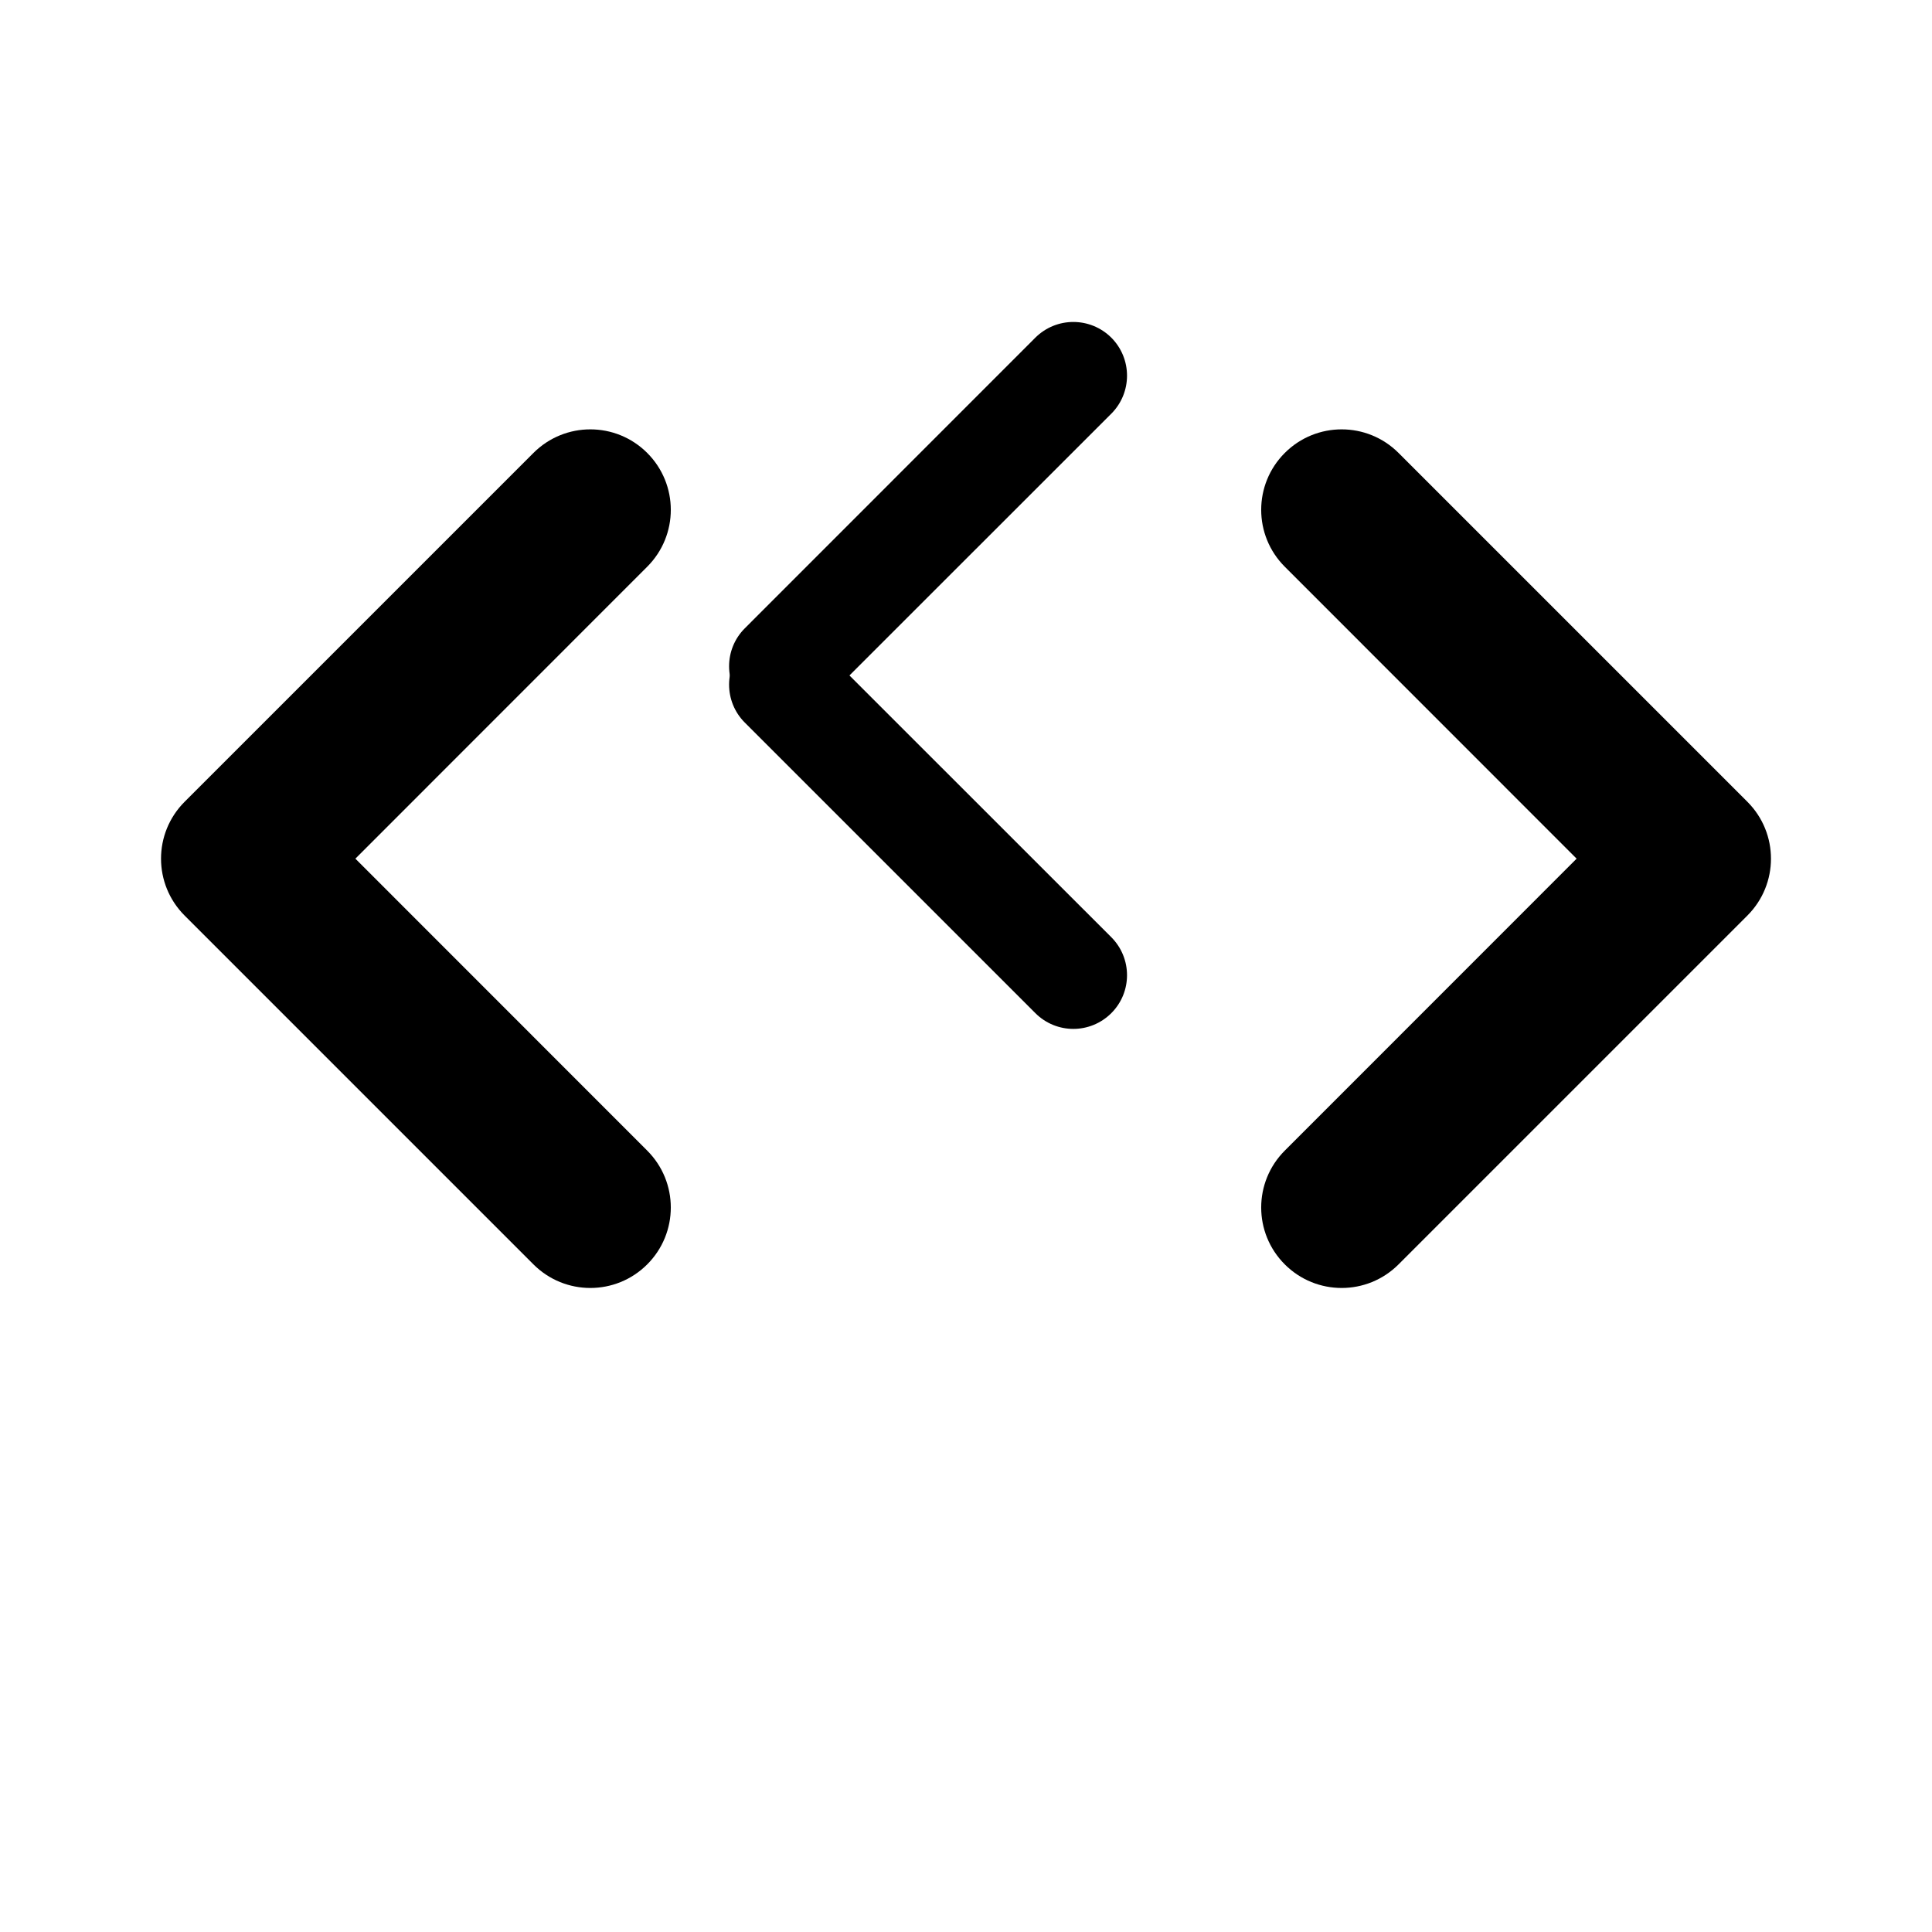
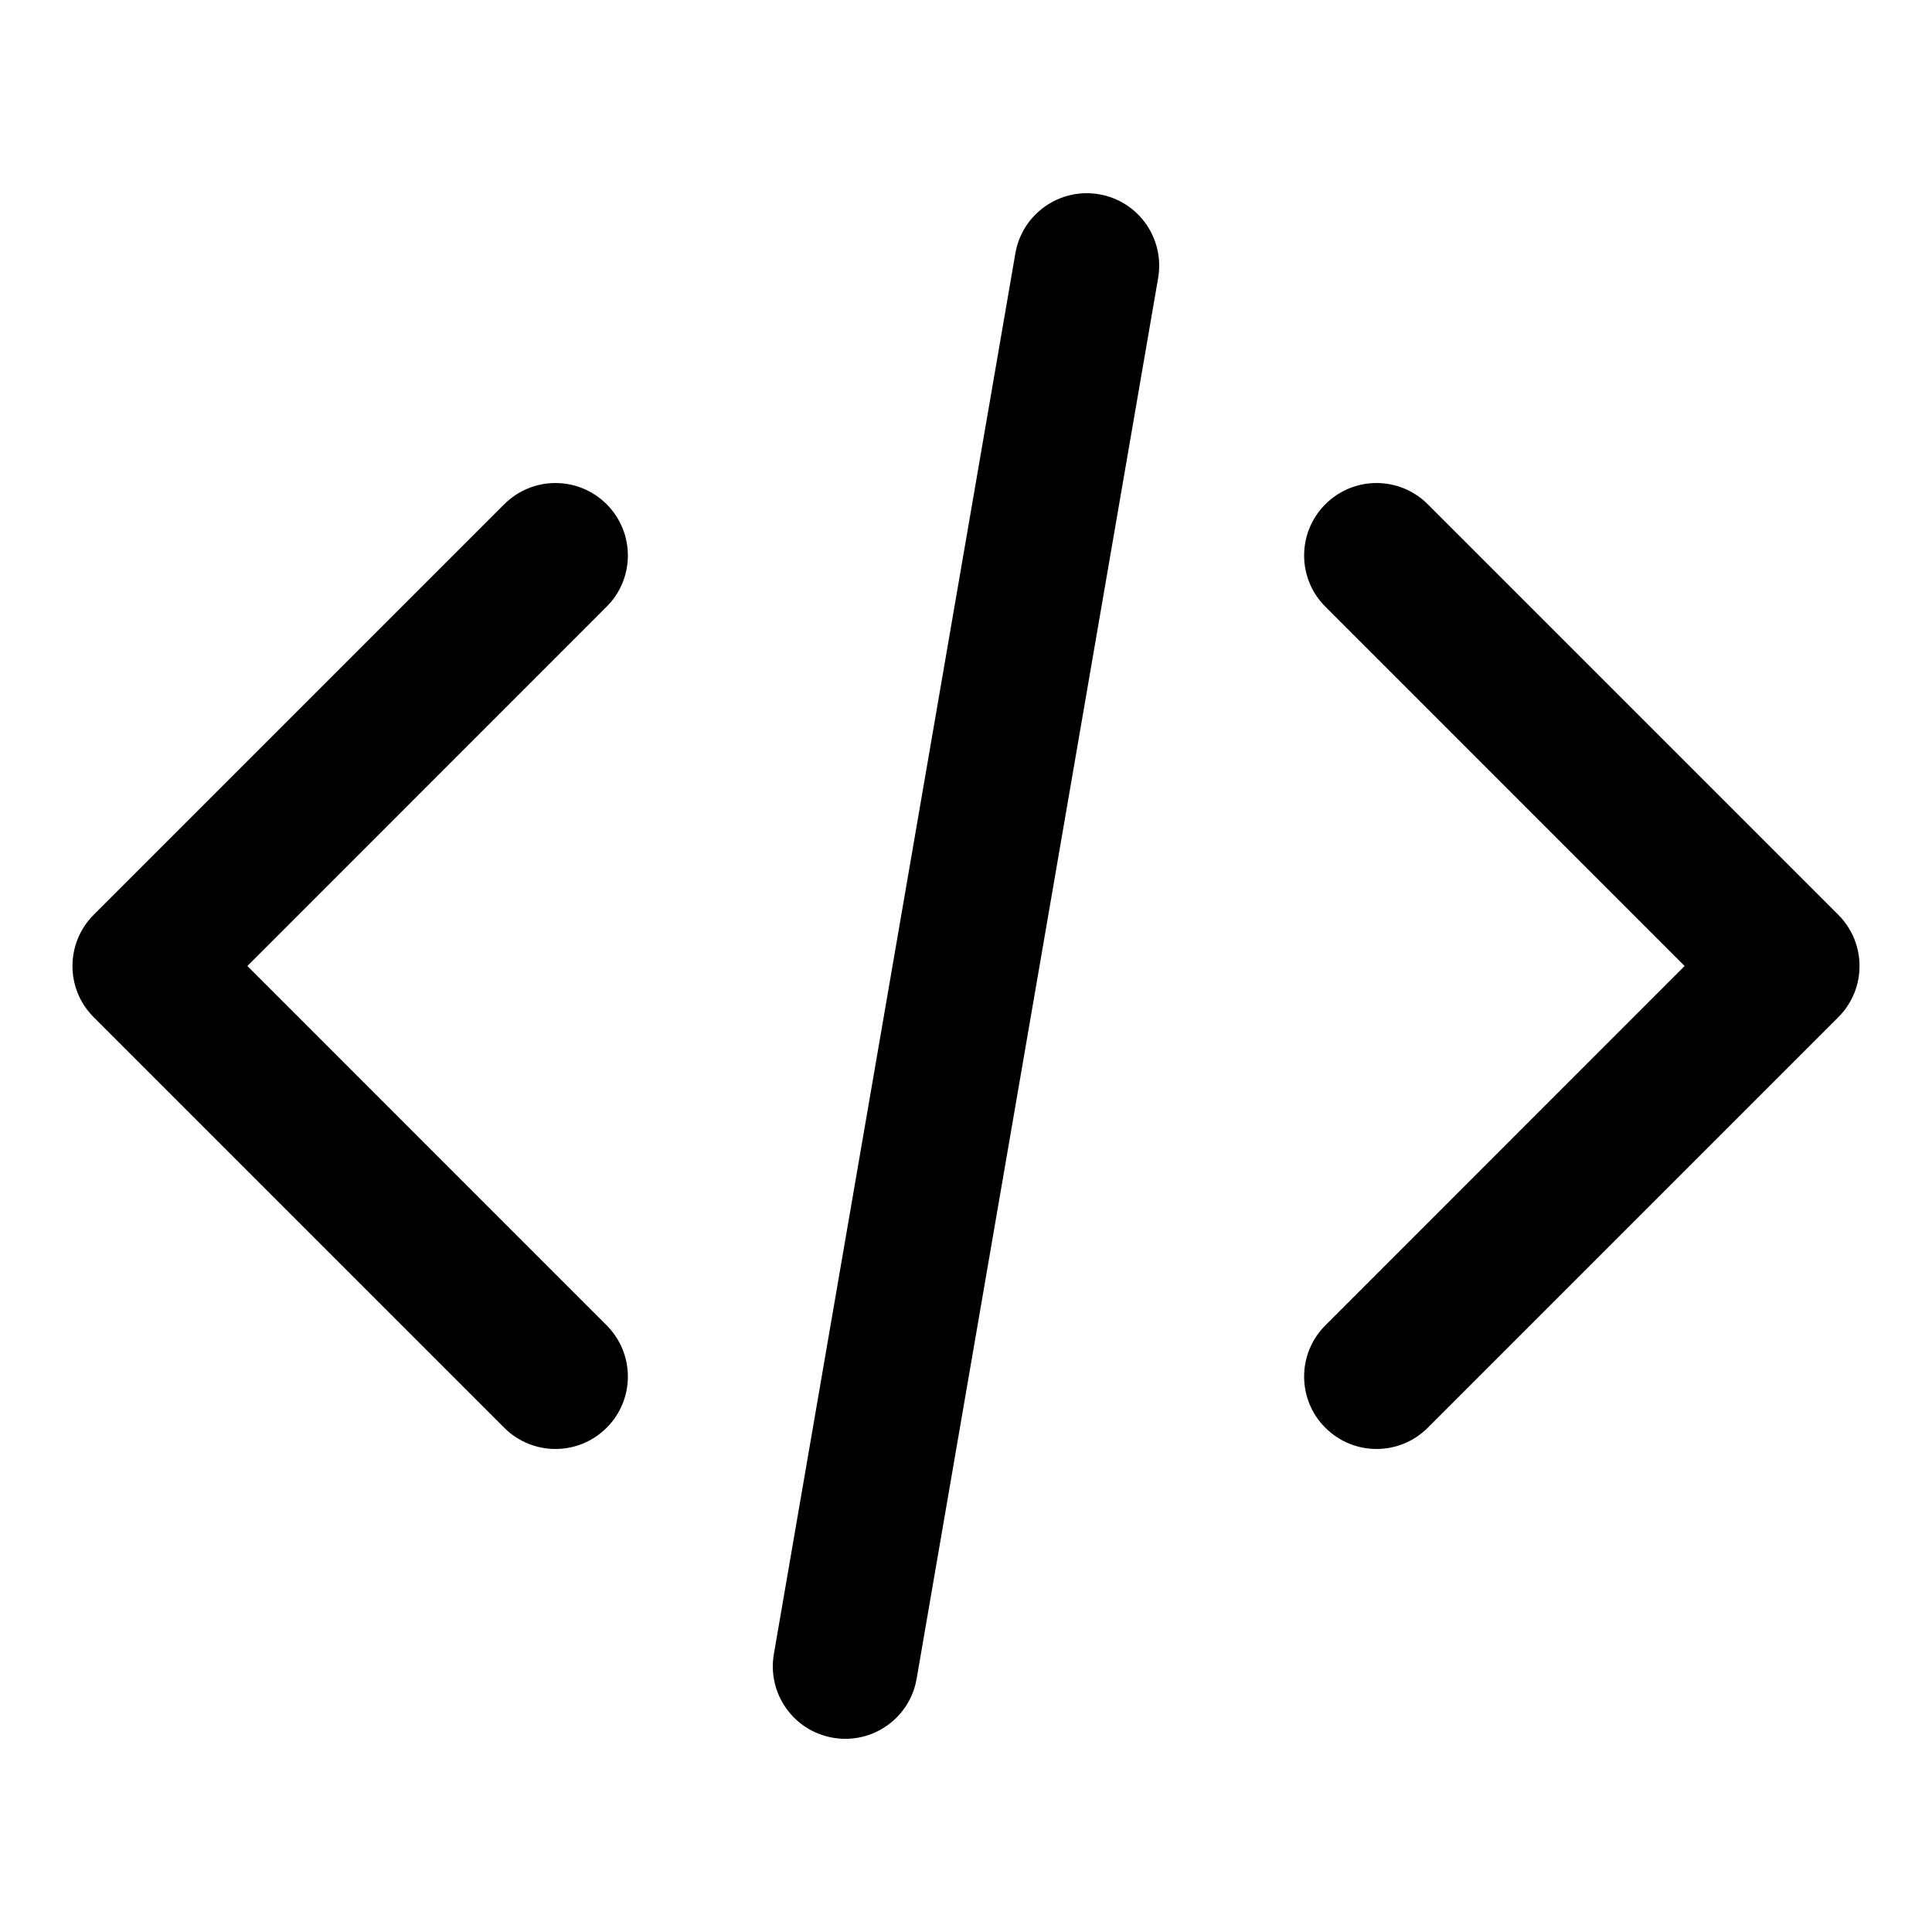
- <svg xmlns="http://www.w3.org/2000/svg" viewBox="0 0 18 18" fill="none">
-   <path d="M6.03 4.22C6.323 4.513 6.323 4.987 6.03 5.28L3.311 8L6.03 10.72C6.323 11.013 6.323 11.487 6.03 11.78C5.737 12.073 5.263 12.073 4.97 11.78L1.72 8.53C1.427 8.237 1.427 7.763 1.72 7.47L4.97 4.22C5.263 3.927 5.737 3.927 6.03 4.22Z" fill="currentColor" />
-   <path d="M11.97 4.22C12.263 3.927 12.737 3.927 13.03 4.22L16.28 7.47C16.573 7.763 16.573 8.237 16.28 8.53L13.03 11.78C12.737 12.073 12.263 12.073 11.97 11.78C11.677 11.487 11.677 11.013 11.97 10.72L14.689 8L11.97 5.28C11.677 4.987 11.677 4.513 11.97 4.22Z" fill="currentColor" />
-   <path d="M10.354 3.146C10.549 3.342 10.549 3.658 10.354 3.854L7.646 6.561C7.451 6.756 7.135 6.756 6.939 6.561C6.744 6.365 6.744 6.049 6.939 5.854L9.646 3.146C9.842 2.951 10.158 2.951 10.354 3.146Z" fill="currentColor" />
-   <path d="M10.354 9.439C10.549 9.244 10.549 8.928 10.354 8.732L7.646 6.025C7.451 5.83 7.135 5.83 6.939 6.025C6.744 6.22 6.744 6.537 6.939 6.732L9.646 9.439C9.842 9.635 10.158 9.635 10.354 9.439Z" fill="currentColor" />
+ <svg xmlns="http://www.w3.org/2000/svg" viewBox="0 0 20 20" fill="currentColor">
+   <path fill-rule="evenodd" clip-rule="evenodd" d="M6.28 5.22C6.573 5.513 6.573 5.988 6.28 6.28L2.561 10L6.28 13.72C6.573 14.013 6.573 14.488 6.28 14.78C5.987 15.073 5.513 15.073 5.22 14.78L0.97 10.53C0.677 10.238 0.677 9.763 0.97 9.47L5.22 5.22C5.513 4.927 5.987 4.927 6.28 5.22ZM13.72 5.22C14.013 4.927 14.487 4.927 14.78 5.22L19.03 9.47C19.323 9.763 19.323 10.238 19.03 10.53L14.78 14.78C14.487 15.073 14.013 15.073 13.72 14.78C13.427 14.488 13.427 14.013 13.72 13.72L17.439 10L13.72 6.28C13.427 5.988 13.427 5.513 13.72 5.22Z" />
+   <path fill-rule="evenodd" clip-rule="evenodd" d="M11.377 2.011C11.786 2.081 12.059 2.469 11.989 2.878L9.489 17.378C9.419 17.786 9.031 18.06 8.623 17.989C8.214 17.919 7.941 17.531 8.011 17.123L10.511 2.623C10.581 2.215 10.969 1.941 11.377 2.011Z" />
</svg>
